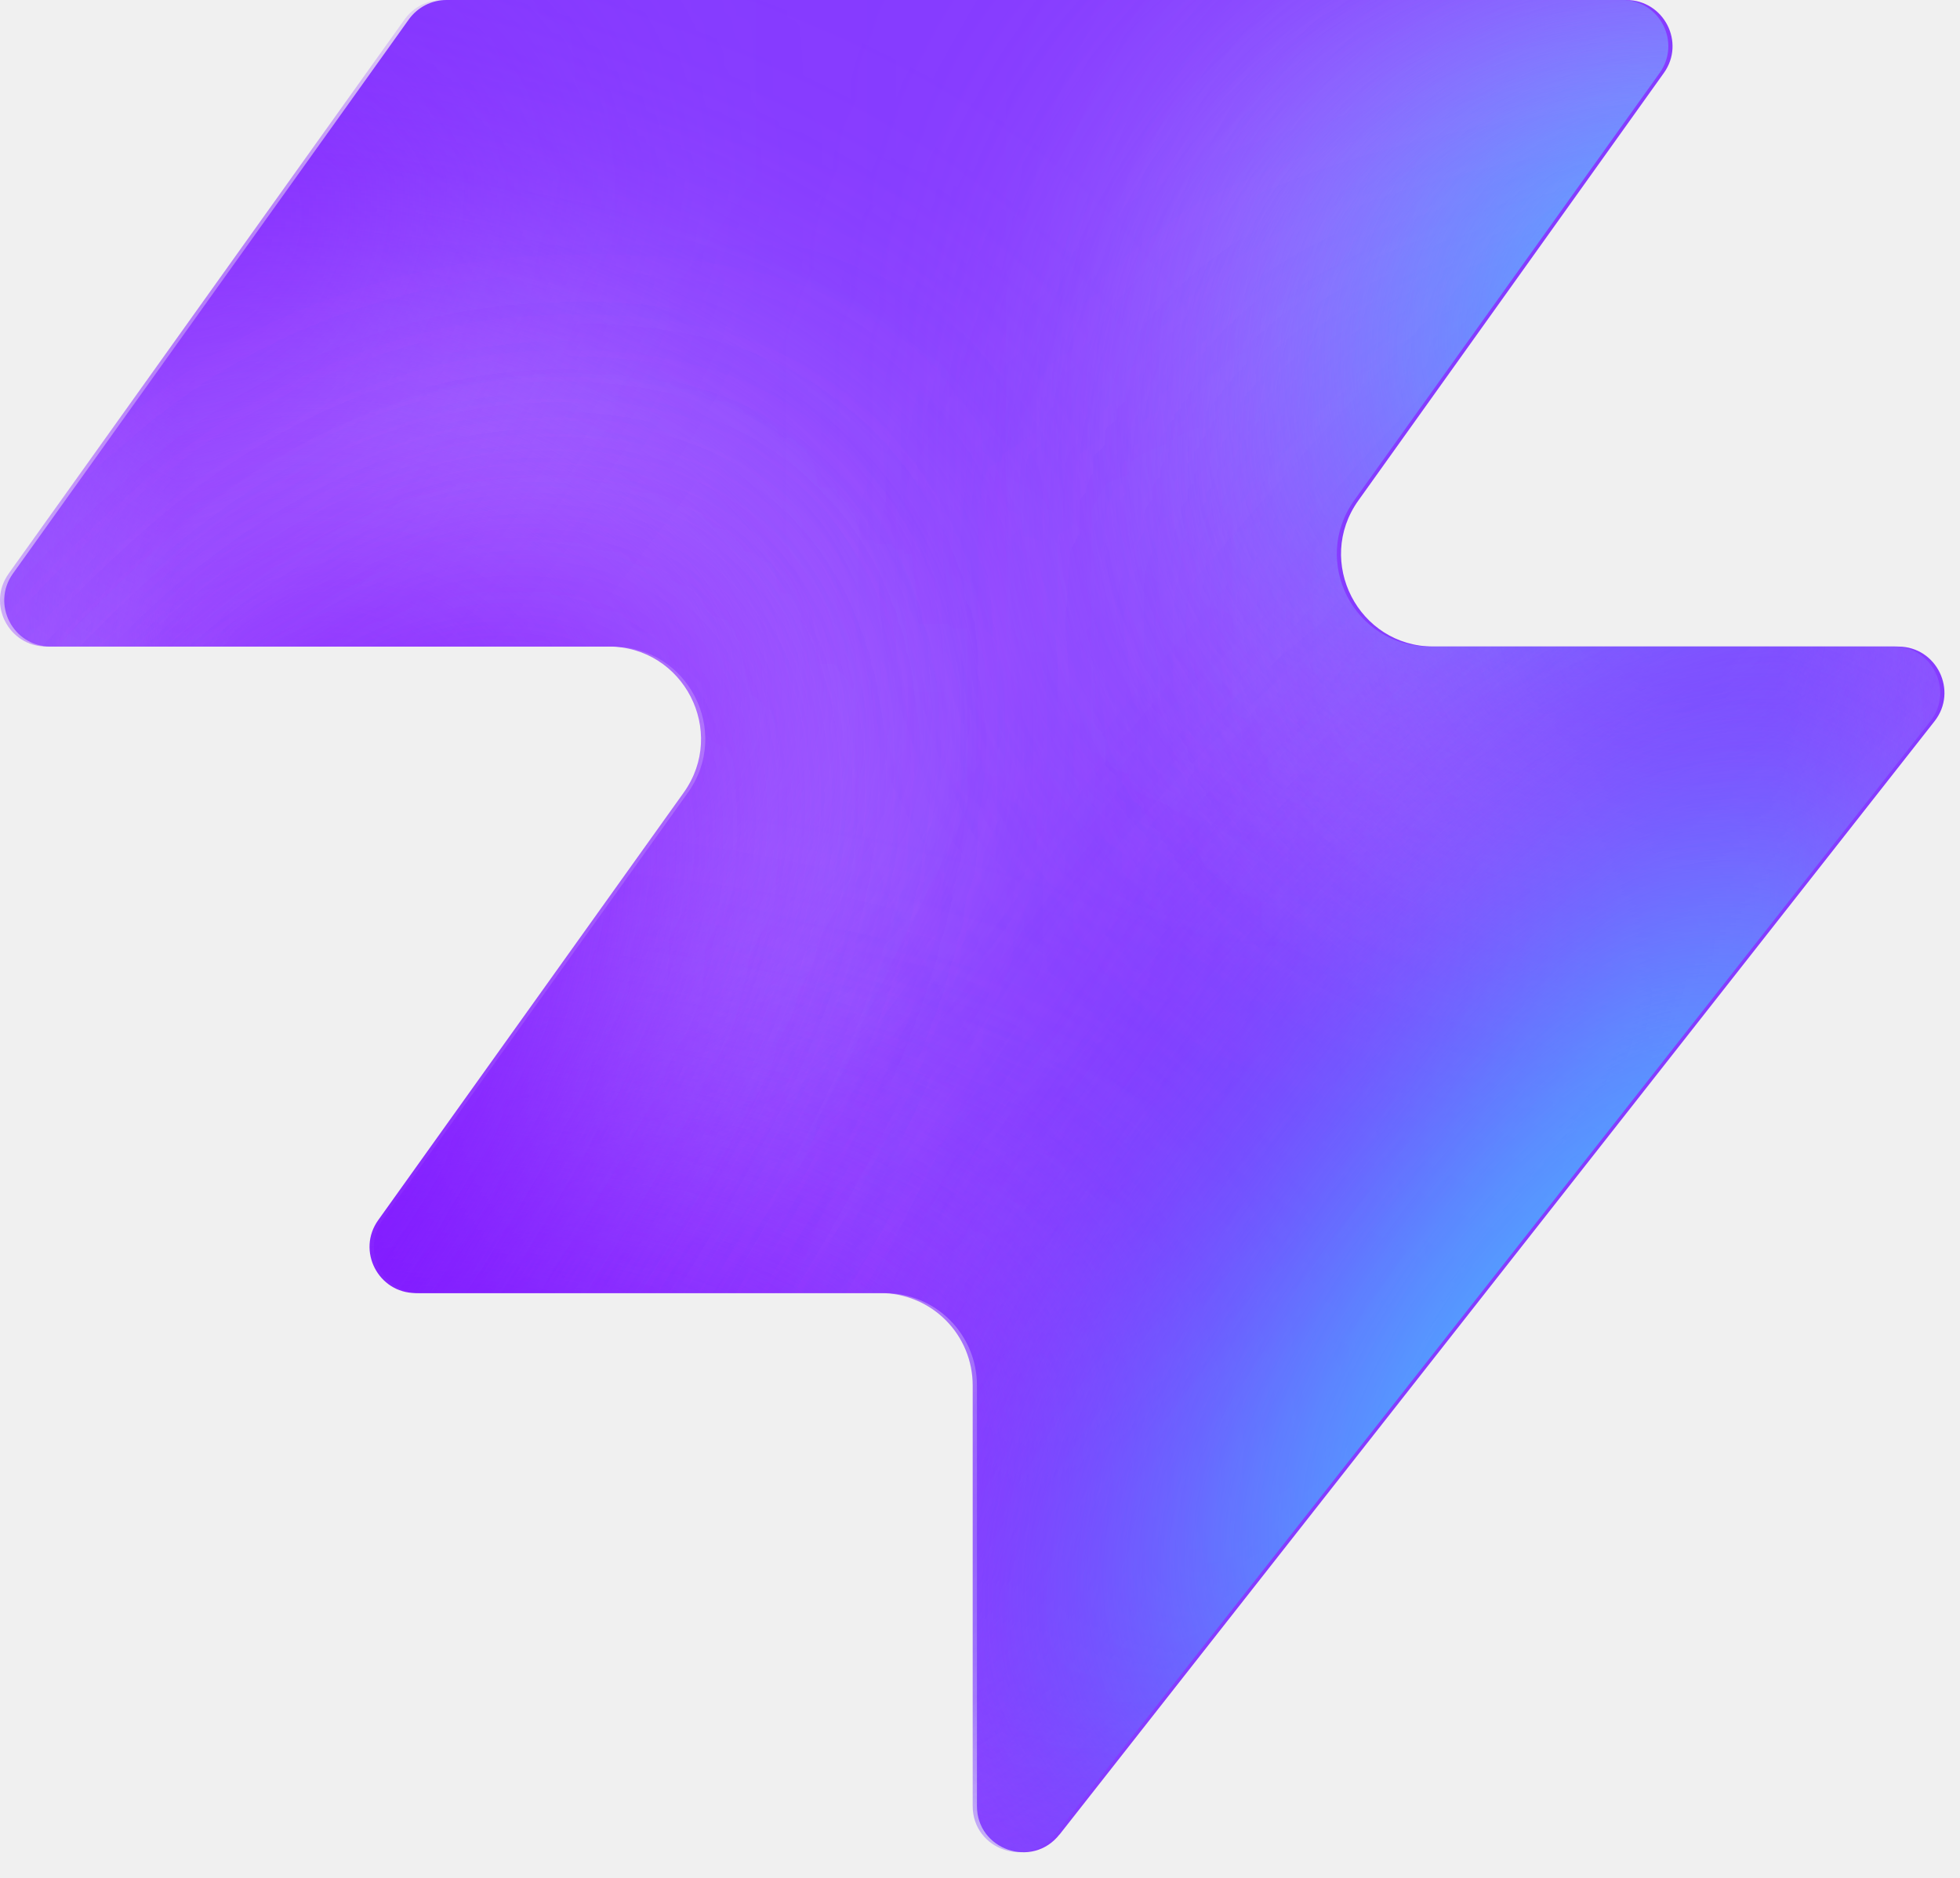
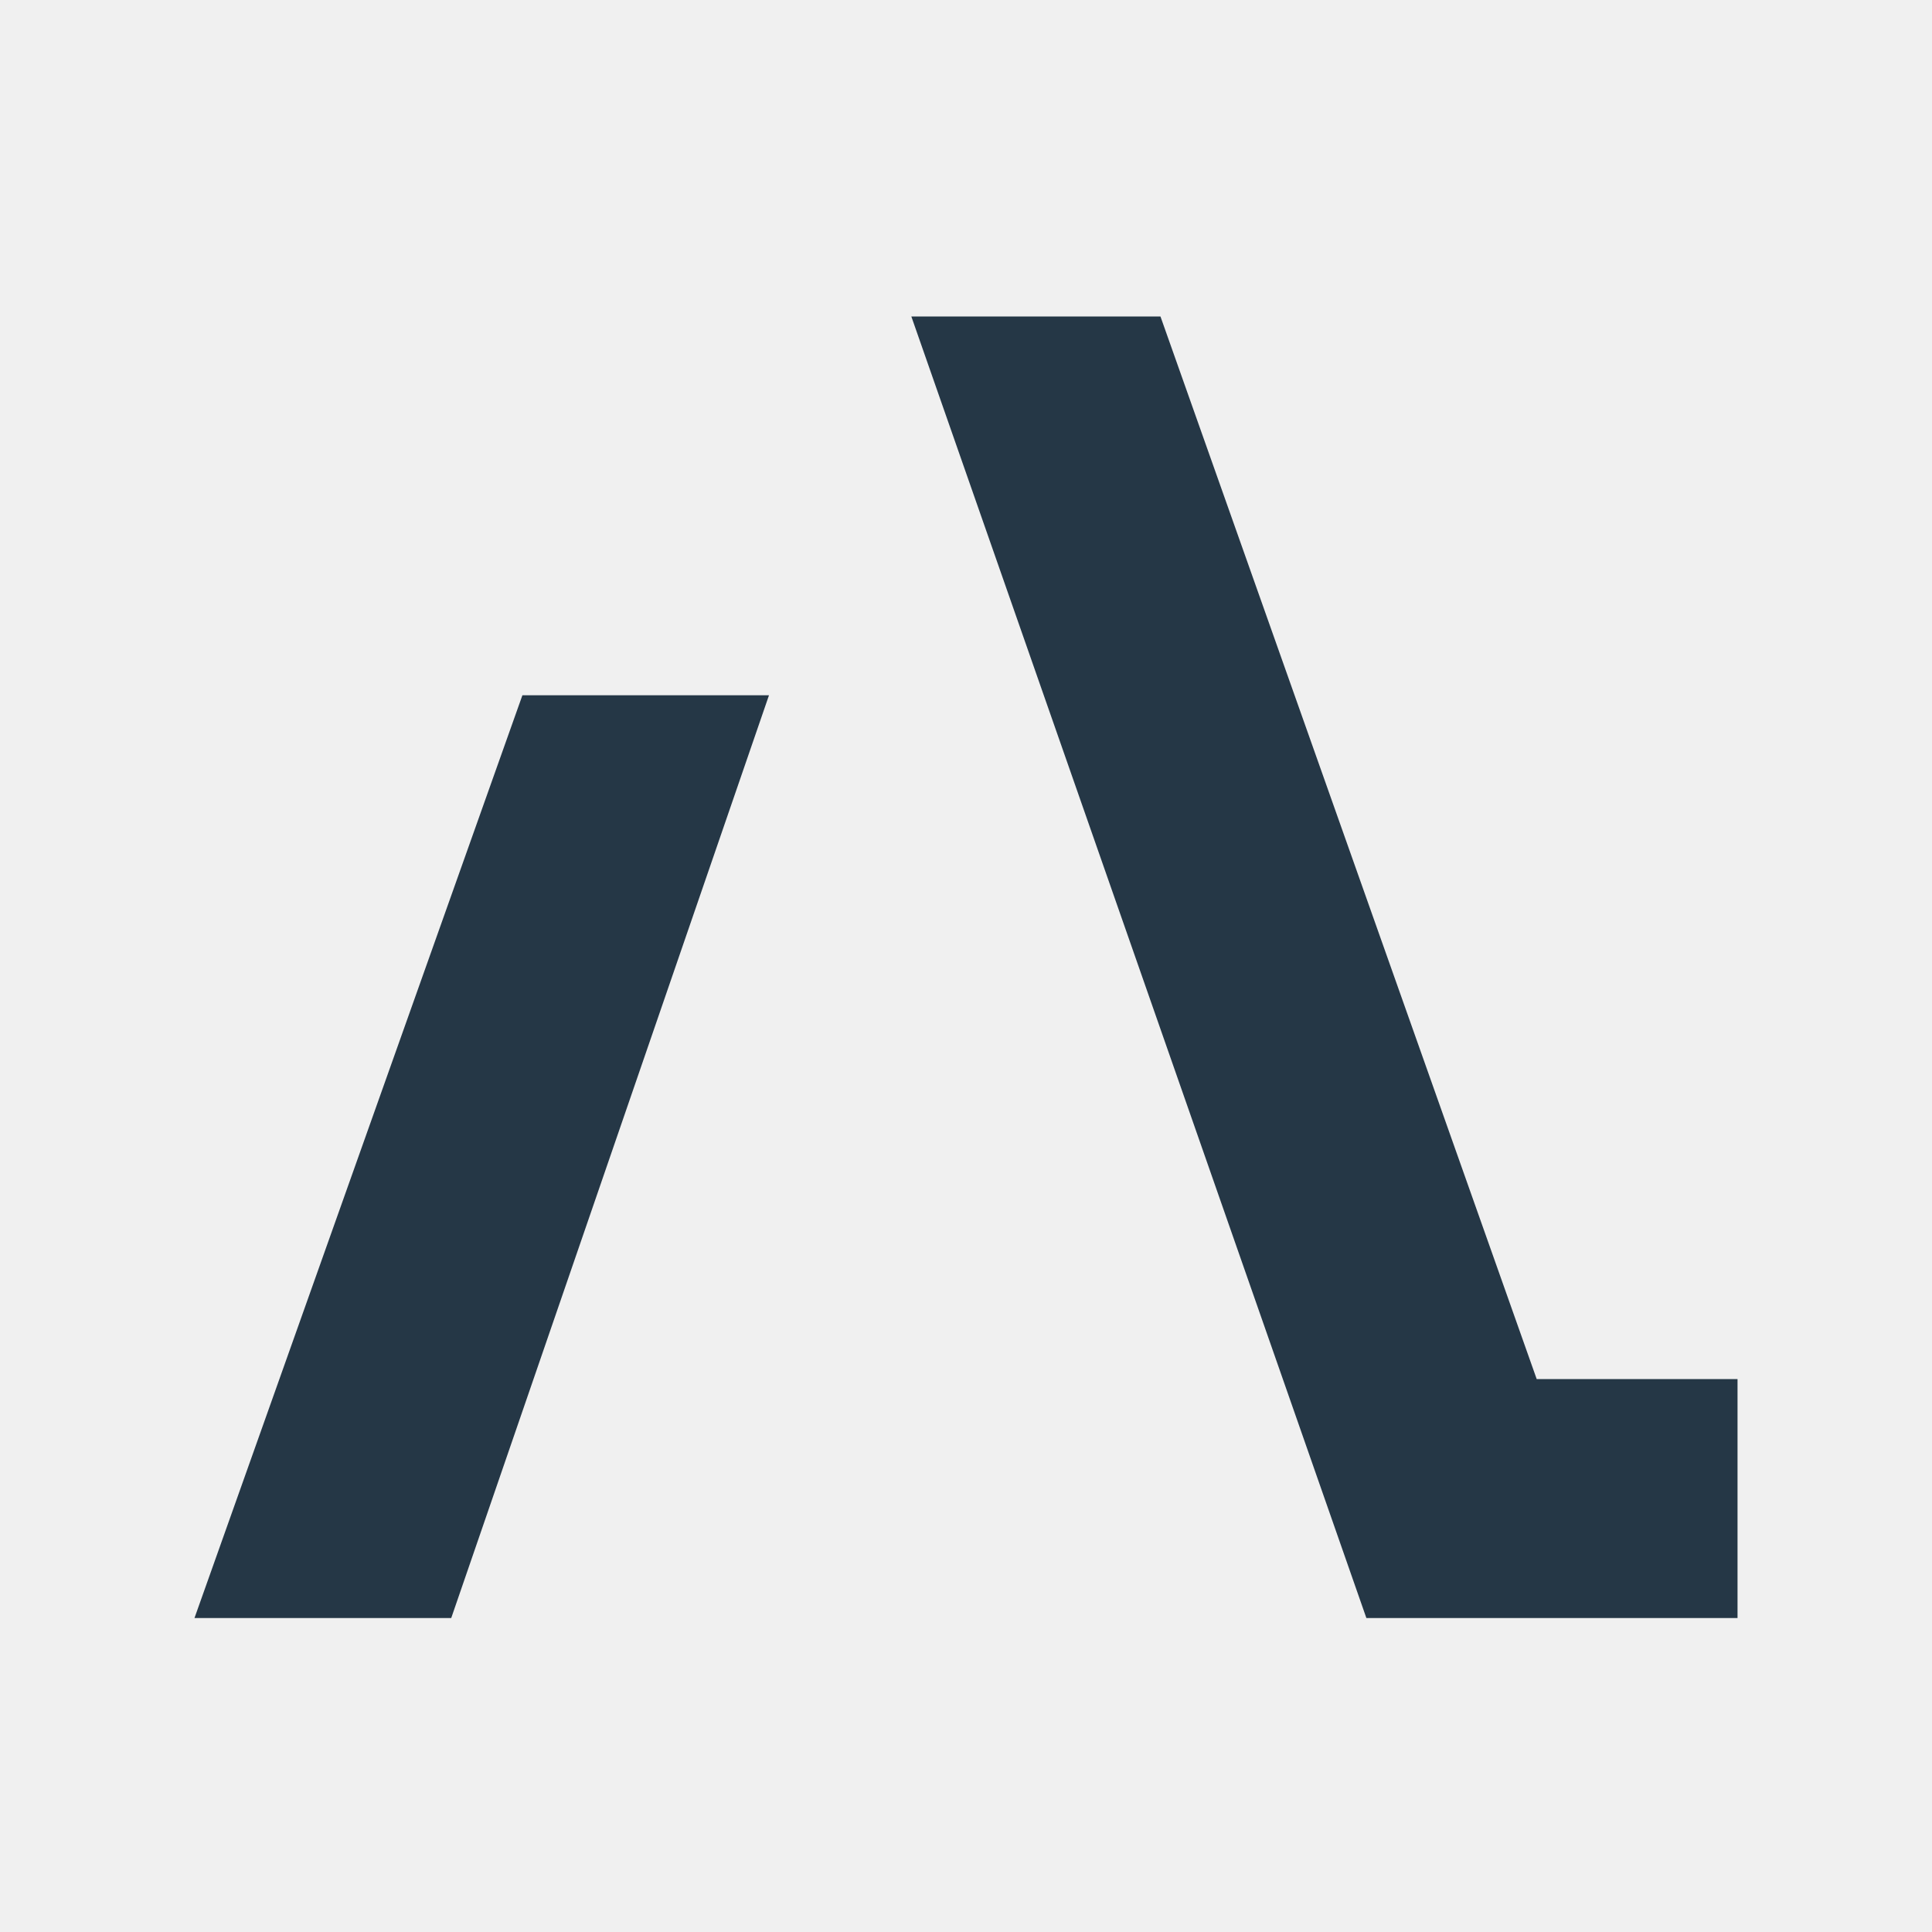
- <svg xmlns="http://www.w3.org/2000/svg" width="48" height="46" fill="none" viewBox="0 0 48 46">
-   <path fill="#863bff" d="M25.946 44.938c-.664.845-2.021.375-2.021-.698V33.937a2.26 2.26 0 0 0-2.262-2.262H10.287c-.92 0-1.456-1.04-.92-1.788l7.48-10.471c1.07-1.497 0-3.578-1.842-3.578H1.237c-.92 0-1.456-1.04-.92-1.788L10.013.474c.214-.297.556-.474.92-.474h28.894c.92 0 1.456 1.04.92 1.788l-7.48 10.471c-1.07 1.498 0 3.579 1.842 3.579h11.377c.943 0 1.473 1.088.89 1.83L25.947 44.94z" style="fill:#863bff;fill:color(display-p3 .525 .23 1);fill-opacity:1" />
-   <mask id="a" width="48" height="46" x="0" y="0" maskUnits="userSpaceOnUse" style="mask-type:alpha">
-     <path fill="#000" d="M25.842 44.938c-.664.844-2.021.375-2.021-.698V33.937a2.26 2.26 0 0 0-2.262-2.262H10.183c-.92 0-1.456-1.04-.92-1.788l7.48-10.471c1.07-1.498 0-3.579-1.842-3.579H1.133c-.92 0-1.456-1.04-.92-1.787L9.91.473c.214-.297.556-.474.92-.474h28.894c.92 0 1.456 1.04.92 1.788l-7.48 10.471c-1.07 1.498 0 3.578 1.842 3.578h11.377c.943 0 1.473 1.088.89 1.832L25.843 44.94z" style="fill:#000;fill-opacity:1" />
-   </mask>
-   <g mask="url(#a)">
-     <g filter="url(#b)">
-       <ellipse cx="5.508" cy="14.704" fill="#ede6ff" rx="5.508" ry="14.704" style="fill:#ede6ff;fill:color(display-p3 .927 .903 1);fill-opacity:1" transform="matrix(.00324 1 1 -.00324 -4.47 31.516)" />
-     </g>
-     <g filter="url(#c)">
-       <ellipse cx="10.399" cy="29.851" fill="#ede6ff" rx="10.399" ry="29.851" style="fill:#ede6ff;fill:color(display-p3 .927 .903 1);fill-opacity:1" transform="matrix(.00324 1 1 -.00324 -39.328 7.883)" />
-     </g>
-     <g filter="url(#d)">
-       <ellipse cx="5.508" cy="30.487" fill="#7e14ff" rx="5.508" ry="30.487" style="fill:#7e14ff;fill:color(display-p3 .492 .077 1);fill-opacity:1" transform="rotate(89.814 -25.913 -14.639)scale(1 -1)" />
-     </g>
-     <g filter="url(#e)">
-       <ellipse cx="5.508" cy="30.599" fill="#7e14ff" rx="5.508" ry="30.599" style="fill:#7e14ff;fill:color(display-p3 .492 .077 1);fill-opacity:1" transform="rotate(89.814 -32.644 -3.334)scale(1 -1)" />
-     </g>
-     <g filter="url(#f)">
-       <ellipse cx="5.508" cy="30.599" fill="#7e14ff" rx="5.508" ry="30.599" style="fill:#7e14ff;fill:color(display-p3 .492 .077 1);fill-opacity:1" transform="matrix(.00324 1 1 -.00324 -34.34 30.47)" />
-     </g>
-     <g filter="url(#g)">
-       <ellipse cx="14.072" cy="22.078" fill="#ede6ff" rx="14.072" ry="22.078" style="fill:#ede6ff;fill:color(display-p3 .927 .903 1);fill-opacity:1" transform="rotate(93.35 24.506 48.493)scale(-1 1)" />
-     </g>
-     <g filter="url(#h)">
-       <ellipse cx="3.47" cy="21.501" fill="#7e14ff" rx="3.47" ry="21.501" style="fill:#7e14ff;fill:color(display-p3 .492 .077 1);fill-opacity:1" transform="rotate(89.009 28.708 47.59)scale(-1 1)" />
-     </g>
-     <g filter="url(#i)">
-       <ellipse cx="3.47" cy="21.501" fill="#7e14ff" rx="3.47" ry="21.501" style="fill:#7e14ff;fill:color(display-p3 .492 .077 1);fill-opacity:1" transform="rotate(89.009 28.708 47.59)scale(-1 1)" />
-     </g>
-     <g filter="url(#j)">
-       <ellipse cx=".387" cy="8.972" fill="#7e14ff" rx="4.407" ry="29.108" style="fill:#7e14ff;fill:color(display-p3 .492 .077 1);fill-opacity:1" transform="rotate(39.51 .387 8.972)" />
-     </g>
-     <g filter="url(#k)">
-       <ellipse cx="47.523" cy="-6.092" fill="#7e14ff" rx="4.407" ry="29.108" style="fill:#7e14ff;fill:color(display-p3 .492 .077 1);fill-opacity:1" transform="rotate(37.892 47.523 -6.092)" />
-     </g>
-     <g filter="url(#l)">
-       <ellipse cx="41.412" cy="6.333" fill="#47bfff" rx="5.971" ry="9.665" style="fill:#47bfff;fill:color(display-p3 .28 .748 1);fill-opacity:1" transform="rotate(37.892 41.412 6.333)" />
-     </g>
-     <g filter="url(#m)">
-       <ellipse cx="-1.879" cy="38.332" fill="#7e14ff" rx="4.407" ry="29.108" style="fill:#7e14ff;fill:color(display-p3 .492 .077 1);fill-opacity:1" transform="rotate(37.892 -1.88 38.332)" />
-     </g>
-     <g filter="url(#n)">
-       <ellipse cx="-1.879" cy="38.332" fill="#7e14ff" rx="4.407" ry="29.108" style="fill:#7e14ff;fill:color(display-p3 .492 .077 1);fill-opacity:1" transform="rotate(37.892 -1.88 38.332)" />
-     </g>
-     <g filter="url(#o)">
-       <ellipse cx="35.651" cy="29.907" fill="#7e14ff" rx="4.407" ry="29.108" style="fill:#7e14ff;fill:color(display-p3 .492 .077 1);fill-opacity:1" transform="rotate(37.892 35.651 29.907)" />
-     </g>
-     <g filter="url(#p)">
-       <ellipse cx="38.418" cy="32.4" fill="#47bfff" rx="5.971" ry="15.297" style="fill:#47bfff;fill:color(display-p3 .28 .748 1);fill-opacity:1" transform="rotate(37.892 38.418 32.4)" />
-     </g>
-   </g>
-   <defs>
-     <filter id="b" width="60.045" height="41.654" x="-19.77" y="16.149" color-interpolation-filters="sRGB" filterUnits="userSpaceOnUse">
-       <feFlood flood-opacity="0" result="BackgroundImageFix" />
-       <feBlend in="SourceGraphic" in2="BackgroundImageFix" result="shape" />
-       <feGaussianBlur result="effect1_foregroundBlur_2002_17158" stdDeviation="7.659" />
-     </filter>
-     <filter id="c" width="90.34" height="51.437" x="-54.613" y="-7.533" color-interpolation-filters="sRGB" filterUnits="userSpaceOnUse">
-       <feFlood flood-opacity="0" result="BackgroundImageFix" />
-       <feBlend in="SourceGraphic" in2="BackgroundImageFix" result="shape" />
-       <feGaussianBlur result="effect1_foregroundBlur_2002_17158" stdDeviation="7.659" />
-     </filter>
-     <filter id="d" width="79.355" height="29.4" x="-49.64" y="2.03" color-interpolation-filters="sRGB" filterUnits="userSpaceOnUse">
-       <feFlood flood-opacity="0" result="BackgroundImageFix" />
-       <feBlend in="SourceGraphic" in2="BackgroundImageFix" result="shape" />
-       <feGaussianBlur result="effect1_foregroundBlur_2002_17158" stdDeviation="4.596" />
-     </filter>
-     <filter id="e" width="79.579" height="29.4" x="-45.045" y="20.029" color-interpolation-filters="sRGB" filterUnits="userSpaceOnUse">
-       <feFlood flood-opacity="0" result="BackgroundImageFix" />
-       <feBlend in="SourceGraphic" in2="BackgroundImageFix" result="shape" />
-       <feGaussianBlur result="effect1_foregroundBlur_2002_17158" stdDeviation="4.596" />
-     </filter>
-     <filter id="f" width="79.579" height="29.4" x="-43.513" y="21.178" color-interpolation-filters="sRGB" filterUnits="userSpaceOnUse">
-       <feFlood flood-opacity="0" result="BackgroundImageFix" />
-       <feBlend in="SourceGraphic" in2="BackgroundImageFix" result="shape" />
-       <feGaussianBlur result="effect1_foregroundBlur_2002_17158" stdDeviation="4.596" />
-     </filter>
-     <filter id="g" width="74.749" height="58.852" x="15.756" y="-17.901" color-interpolation-filters="sRGB" filterUnits="userSpaceOnUse">
-       <feFlood flood-opacity="0" result="BackgroundImageFix" />
-       <feBlend in="SourceGraphic" in2="BackgroundImageFix" result="shape" />
-       <feGaussianBlur result="effect1_foregroundBlur_2002_17158" stdDeviation="7.659" />
-     </filter>
-     <filter id="h" width="61.377" height="25.362" x="23.548" y="2.284" color-interpolation-filters="sRGB" filterUnits="userSpaceOnUse">
-       <feFlood flood-opacity="0" result="BackgroundImageFix" />
-       <feBlend in="SourceGraphic" in2="BackgroundImageFix" result="shape" />
-       <feGaussianBlur result="effect1_foregroundBlur_2002_17158" stdDeviation="4.596" />
-     </filter>
-     <filter id="i" width="61.377" height="25.362" x="23.548" y="2.284" color-interpolation-filters="sRGB" filterUnits="userSpaceOnUse">
-       <feFlood flood-opacity="0" result="BackgroundImageFix" />
-       <feBlend in="SourceGraphic" in2="BackgroundImageFix" result="shape" />
-       <feGaussianBlur result="effect1_foregroundBlur_2002_17158" stdDeviation="4.596" />
-     </filter>
-     <filter id="j" width="56.045" height="63.649" x="-27.636" y="-22.853" color-interpolation-filters="sRGB" filterUnits="userSpaceOnUse">
-       <feFlood flood-opacity="0" result="BackgroundImageFix" />
-       <feBlend in="SourceGraphic" in2="BackgroundImageFix" result="shape" />
-       <feGaussianBlur result="effect1_foregroundBlur_2002_17158" stdDeviation="4.596" />
-     </filter>
-     <filter id="k" width="54.814" height="64.646" x="20.116" y="-38.415" color-interpolation-filters="sRGB" filterUnits="userSpaceOnUse">
-       <feFlood flood-opacity="0" result="BackgroundImageFix" />
-       <feBlend in="SourceGraphic" in2="BackgroundImageFix" result="shape" />
-       <feGaussianBlur result="effect1_foregroundBlur_2002_17158" stdDeviation="4.596" />
-     </filter>
-     <filter id="l" width="33.541" height="35.313" x="24.641" y="-11.323" color-interpolation-filters="sRGB" filterUnits="userSpaceOnUse">
-       <feFlood flood-opacity="0" result="BackgroundImageFix" />
-       <feBlend in="SourceGraphic" in2="BackgroundImageFix" result="shape" />
-       <feGaussianBlur result="effect1_foregroundBlur_2002_17158" stdDeviation="4.596" />
-     </filter>
-     <filter id="m" width="54.814" height="64.646" x="-29.286" y="6.009" color-interpolation-filters="sRGB" filterUnits="userSpaceOnUse">
-       <feFlood flood-opacity="0" result="BackgroundImageFix" />
-       <feBlend in="SourceGraphic" in2="BackgroundImageFix" result="shape" />
-       <feGaussianBlur result="effect1_foregroundBlur_2002_17158" stdDeviation="4.596" />
-     </filter>
-     <filter id="n" width="54.814" height="64.646" x="-29.286" y="6.009" color-interpolation-filters="sRGB" filterUnits="userSpaceOnUse">
-       <feFlood flood-opacity="0" result="BackgroundImageFix" />
-       <feBlend in="SourceGraphic" in2="BackgroundImageFix" result="shape" />
-       <feGaussianBlur result="effect1_foregroundBlur_2002_17158" stdDeviation="4.596" />
-     </filter>
-     <filter id="o" width="54.814" height="64.646" x="8.244" y="-2.416" color-interpolation-filters="sRGB" filterUnits="userSpaceOnUse">
-       <feFlood flood-opacity="0" result="BackgroundImageFix" />
-       <feBlend in="SourceGraphic" in2="BackgroundImageFix" result="shape" />
-       <feGaussianBlur result="effect1_foregroundBlur_2002_17158" stdDeviation="4.596" />
-     </filter>
-     <filter id="p" width="39.409" height="43.623" x="18.713" y="10.588" color-interpolation-filters="sRGB" filterUnits="userSpaceOnUse">
-       <feFlood flood-opacity="0" result="BackgroundImageFix" />
-       <feBlend in="SourceGraphic" in2="BackgroundImageFix" result="shape" />
-       <feGaussianBlur result="effect1_foregroundBlur_2002_17158" stdDeviation="4.596" />
-     </filter>
-   </defs>
+ <svg xmlns="http://www.w3.org/2000/svg" viewBox="0 0 760 760">
+   <style>
+     path { fill: #253746; }
+     @media (prefers-color-scheme: dark) {
+       path { fill: #ffffff; }
+     }
+   </style>
+   <path d="M205.5 273.5 L302.5 273.5 L177.5 636.5 L76.5 636.5 Z" />
+   <path d="M358.5 124.5 L456.5 124.5 L604.5 542.5 L683.5 542.5 L683.5 636.5 L537.5 636.5 Z" />
</svg>
